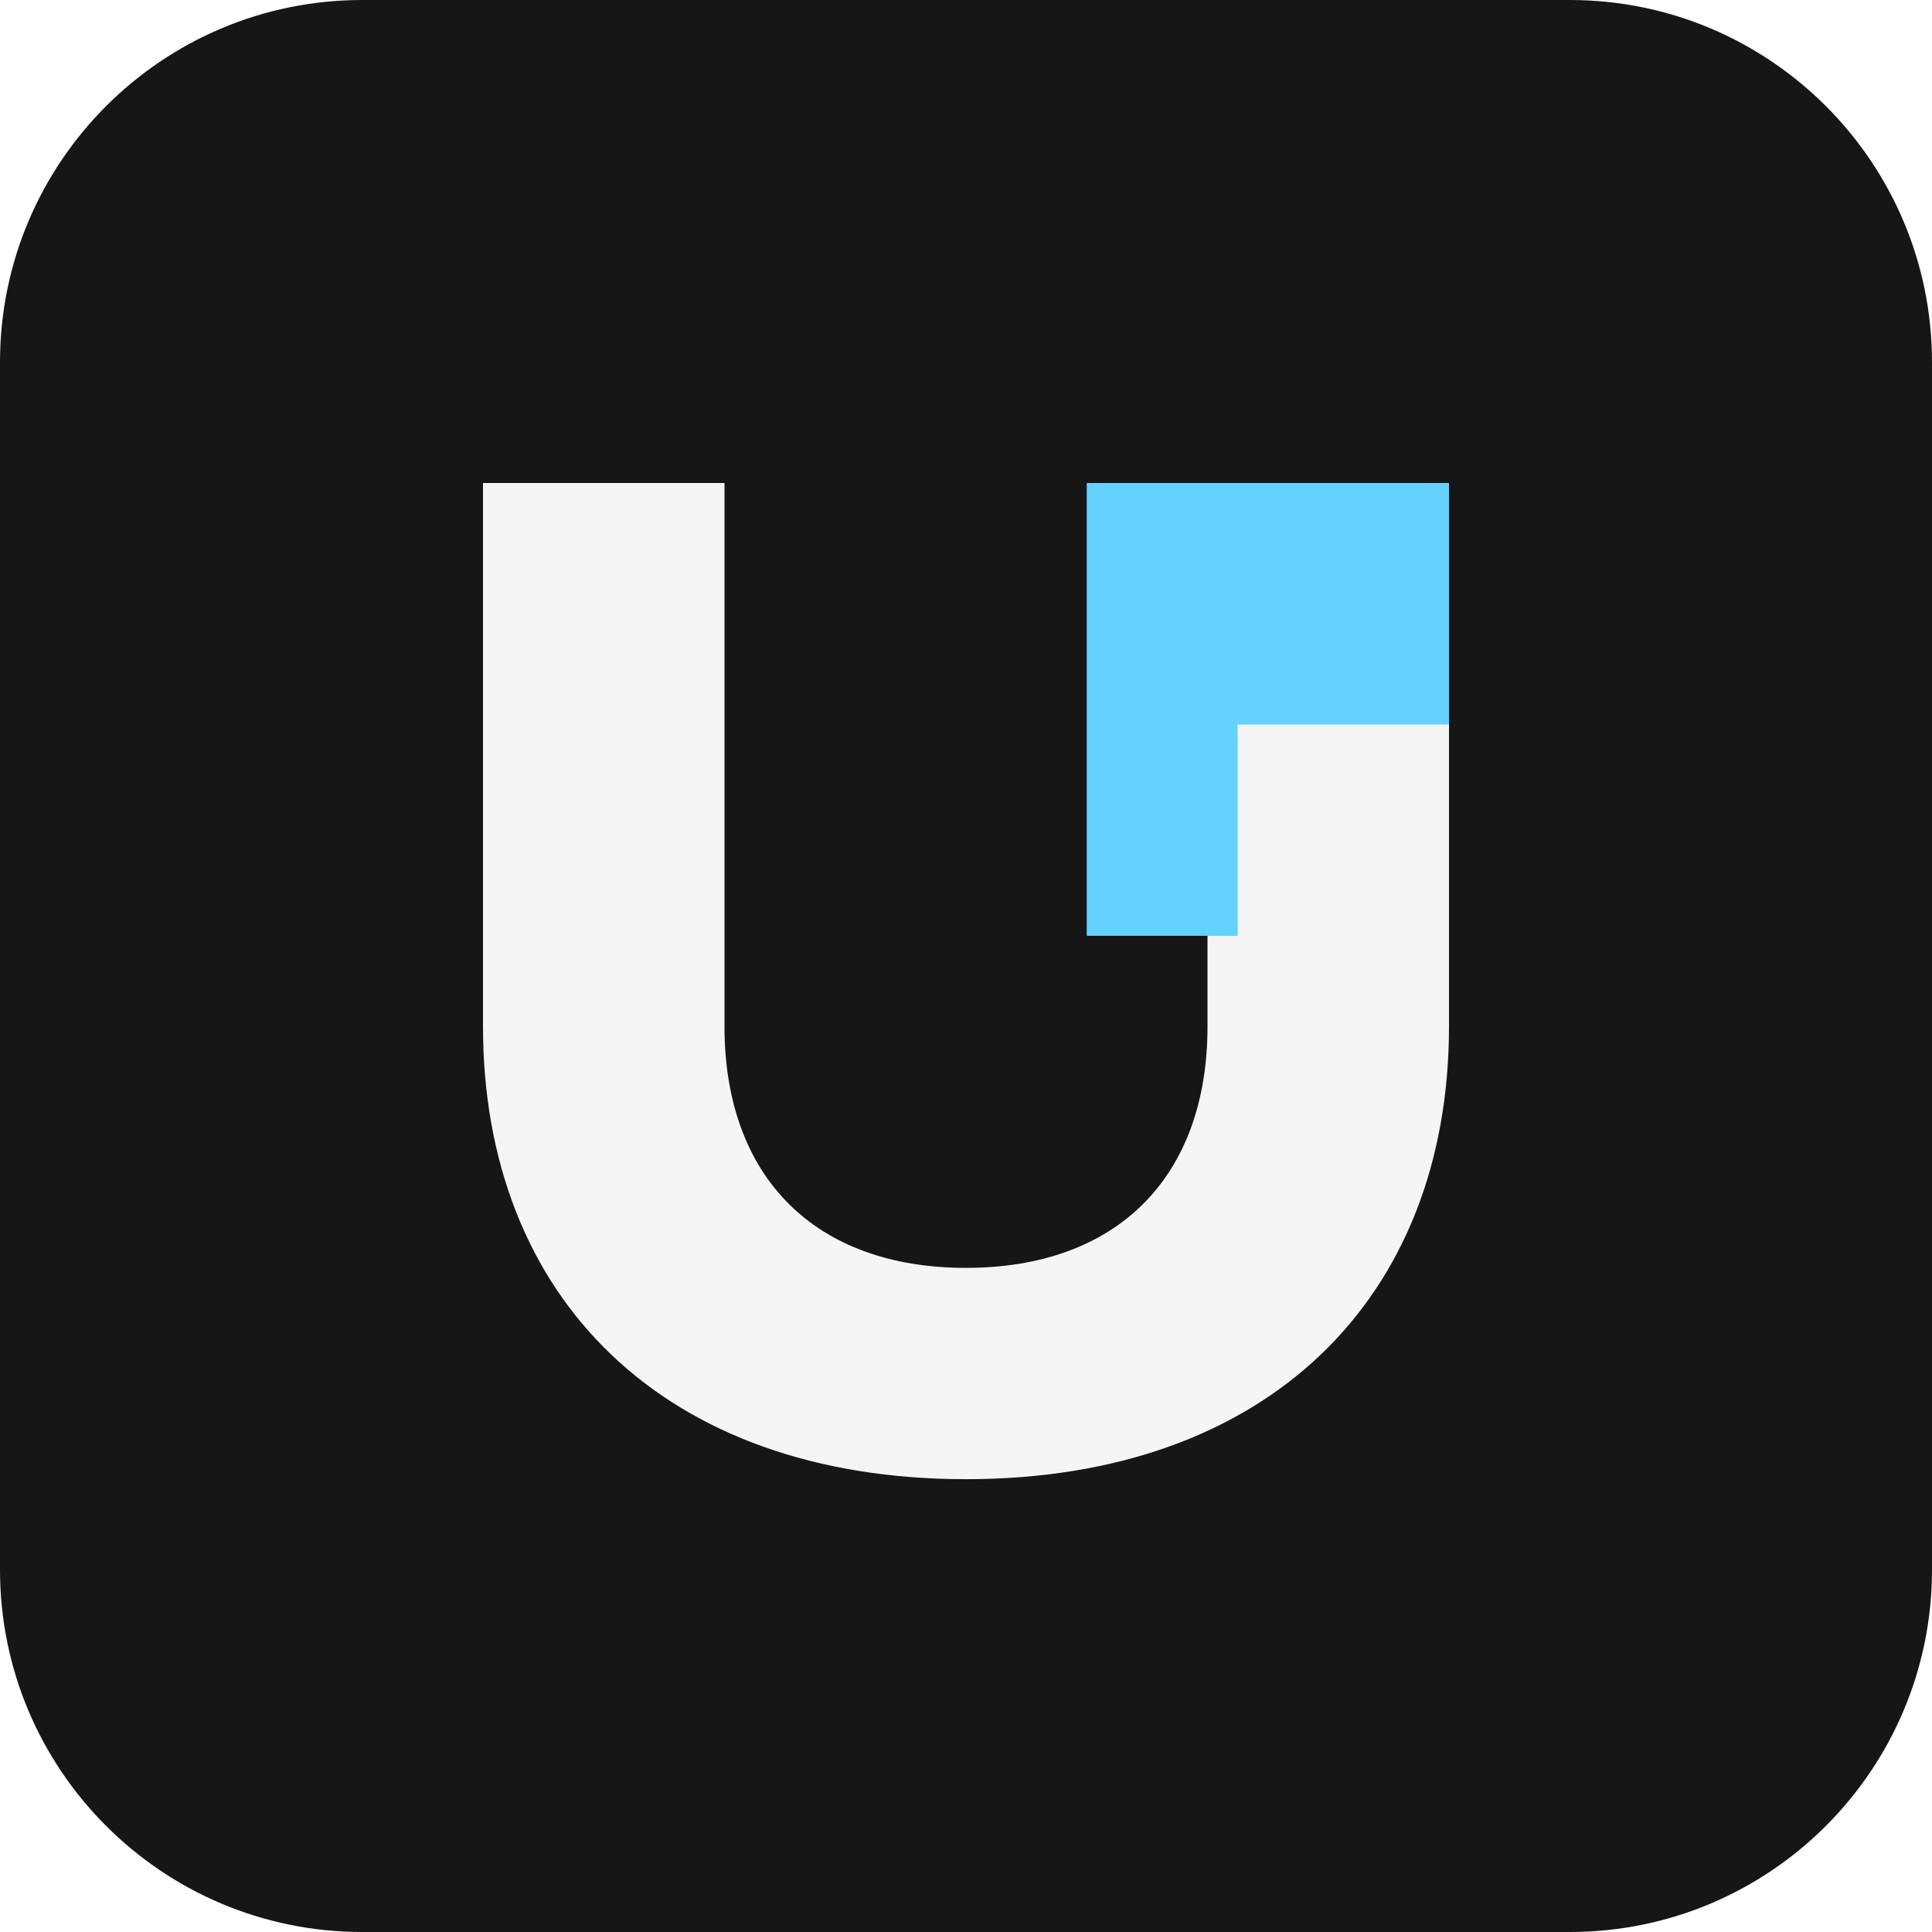
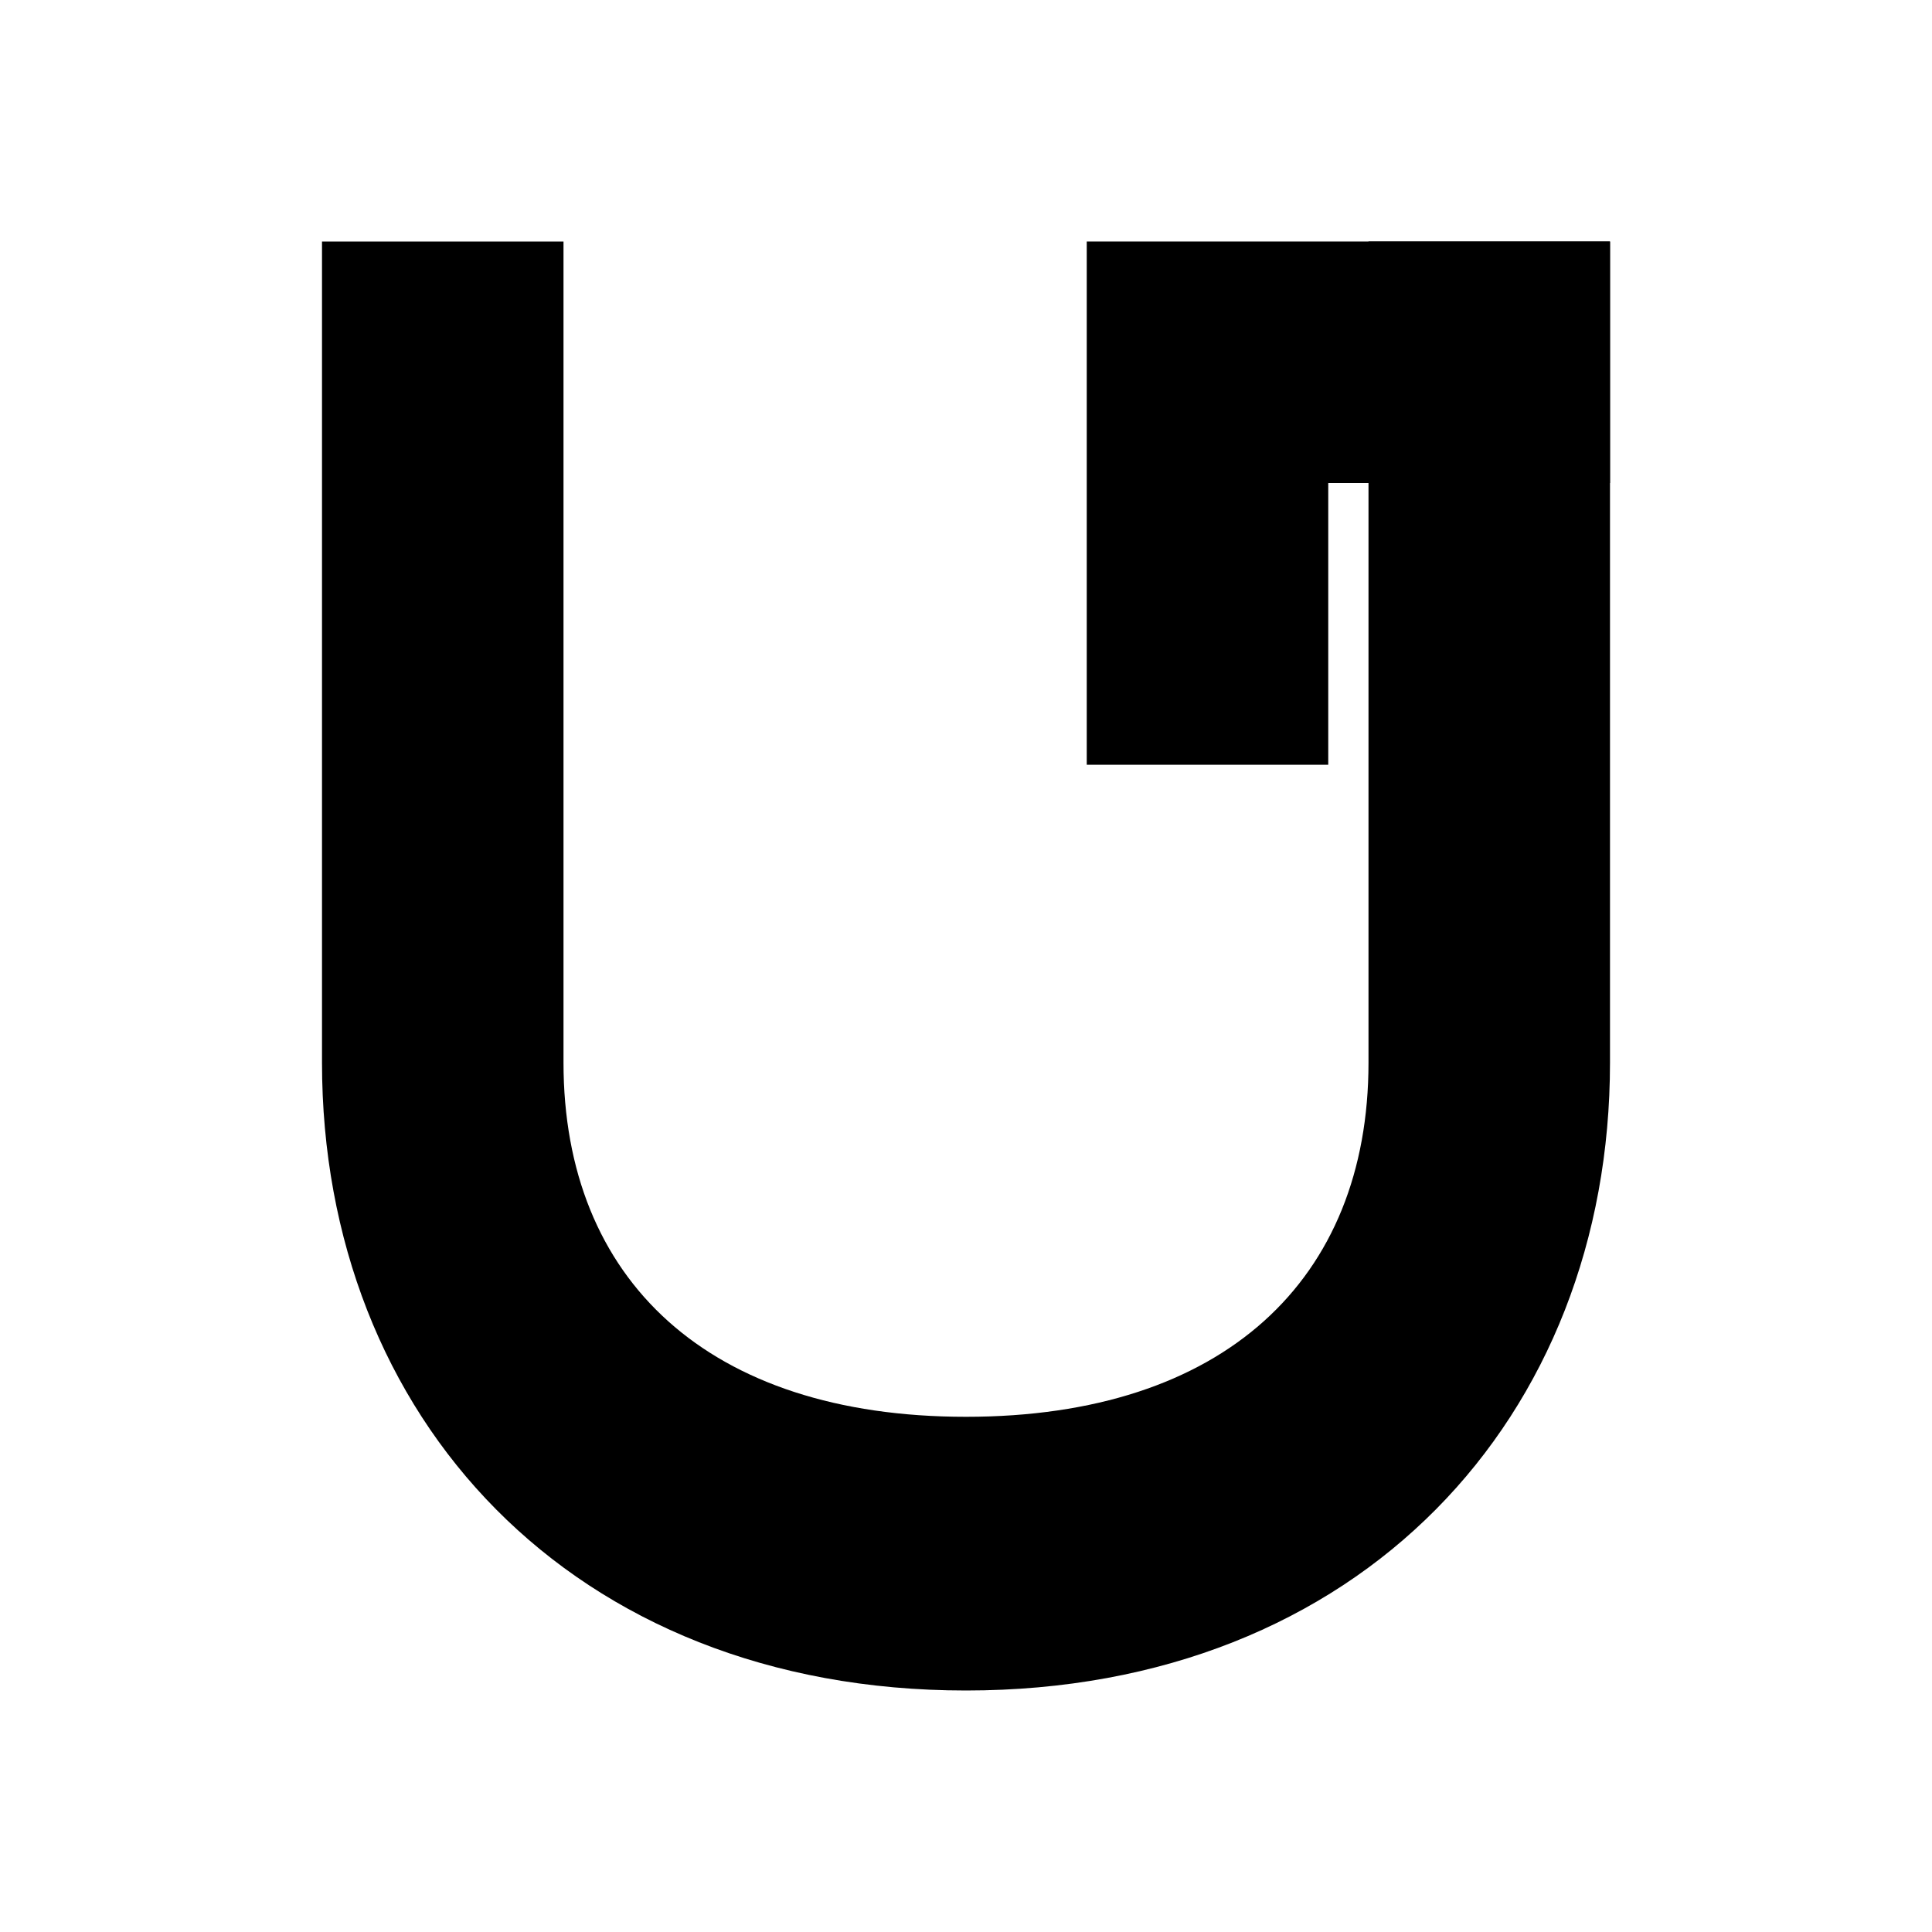
- <svg xmlns="http://www.w3.org/2000/svg" viewBox="0 0 64 64" role="img" aria-label="UR">
-   <rect width="64" height="64" rx="12" fill="#161616" />
-   <path d="M16 16v18c0 9 6 15 16 15s16-6 16-15V16h-8v18c0 5-3 8-8 8s-8-3-8-8V16h-8z" fill="#f5f5f5" />
-   <path d="M36 16h12v8h-7v7h-5V16z" fill="#64d2ff" />
+ <svg xmlns="http://www.w3.org/2000/svg" viewBox="0 0 24 24" role="img" aria-label="UR">
+   <path fill="currentColor" d="M4 3h3v10.2c0 2.7 1.8 4.4 5 4.4s5-1.7 5-4.4V3h3v10.2C20 17.6 16.9 21 12 21s-8-3.4-8-7.8V3z" />
+   <path fill="currentColor" d="M13.5 3H20v3h-3.5v3.5h-3V3z" />
</svg>
